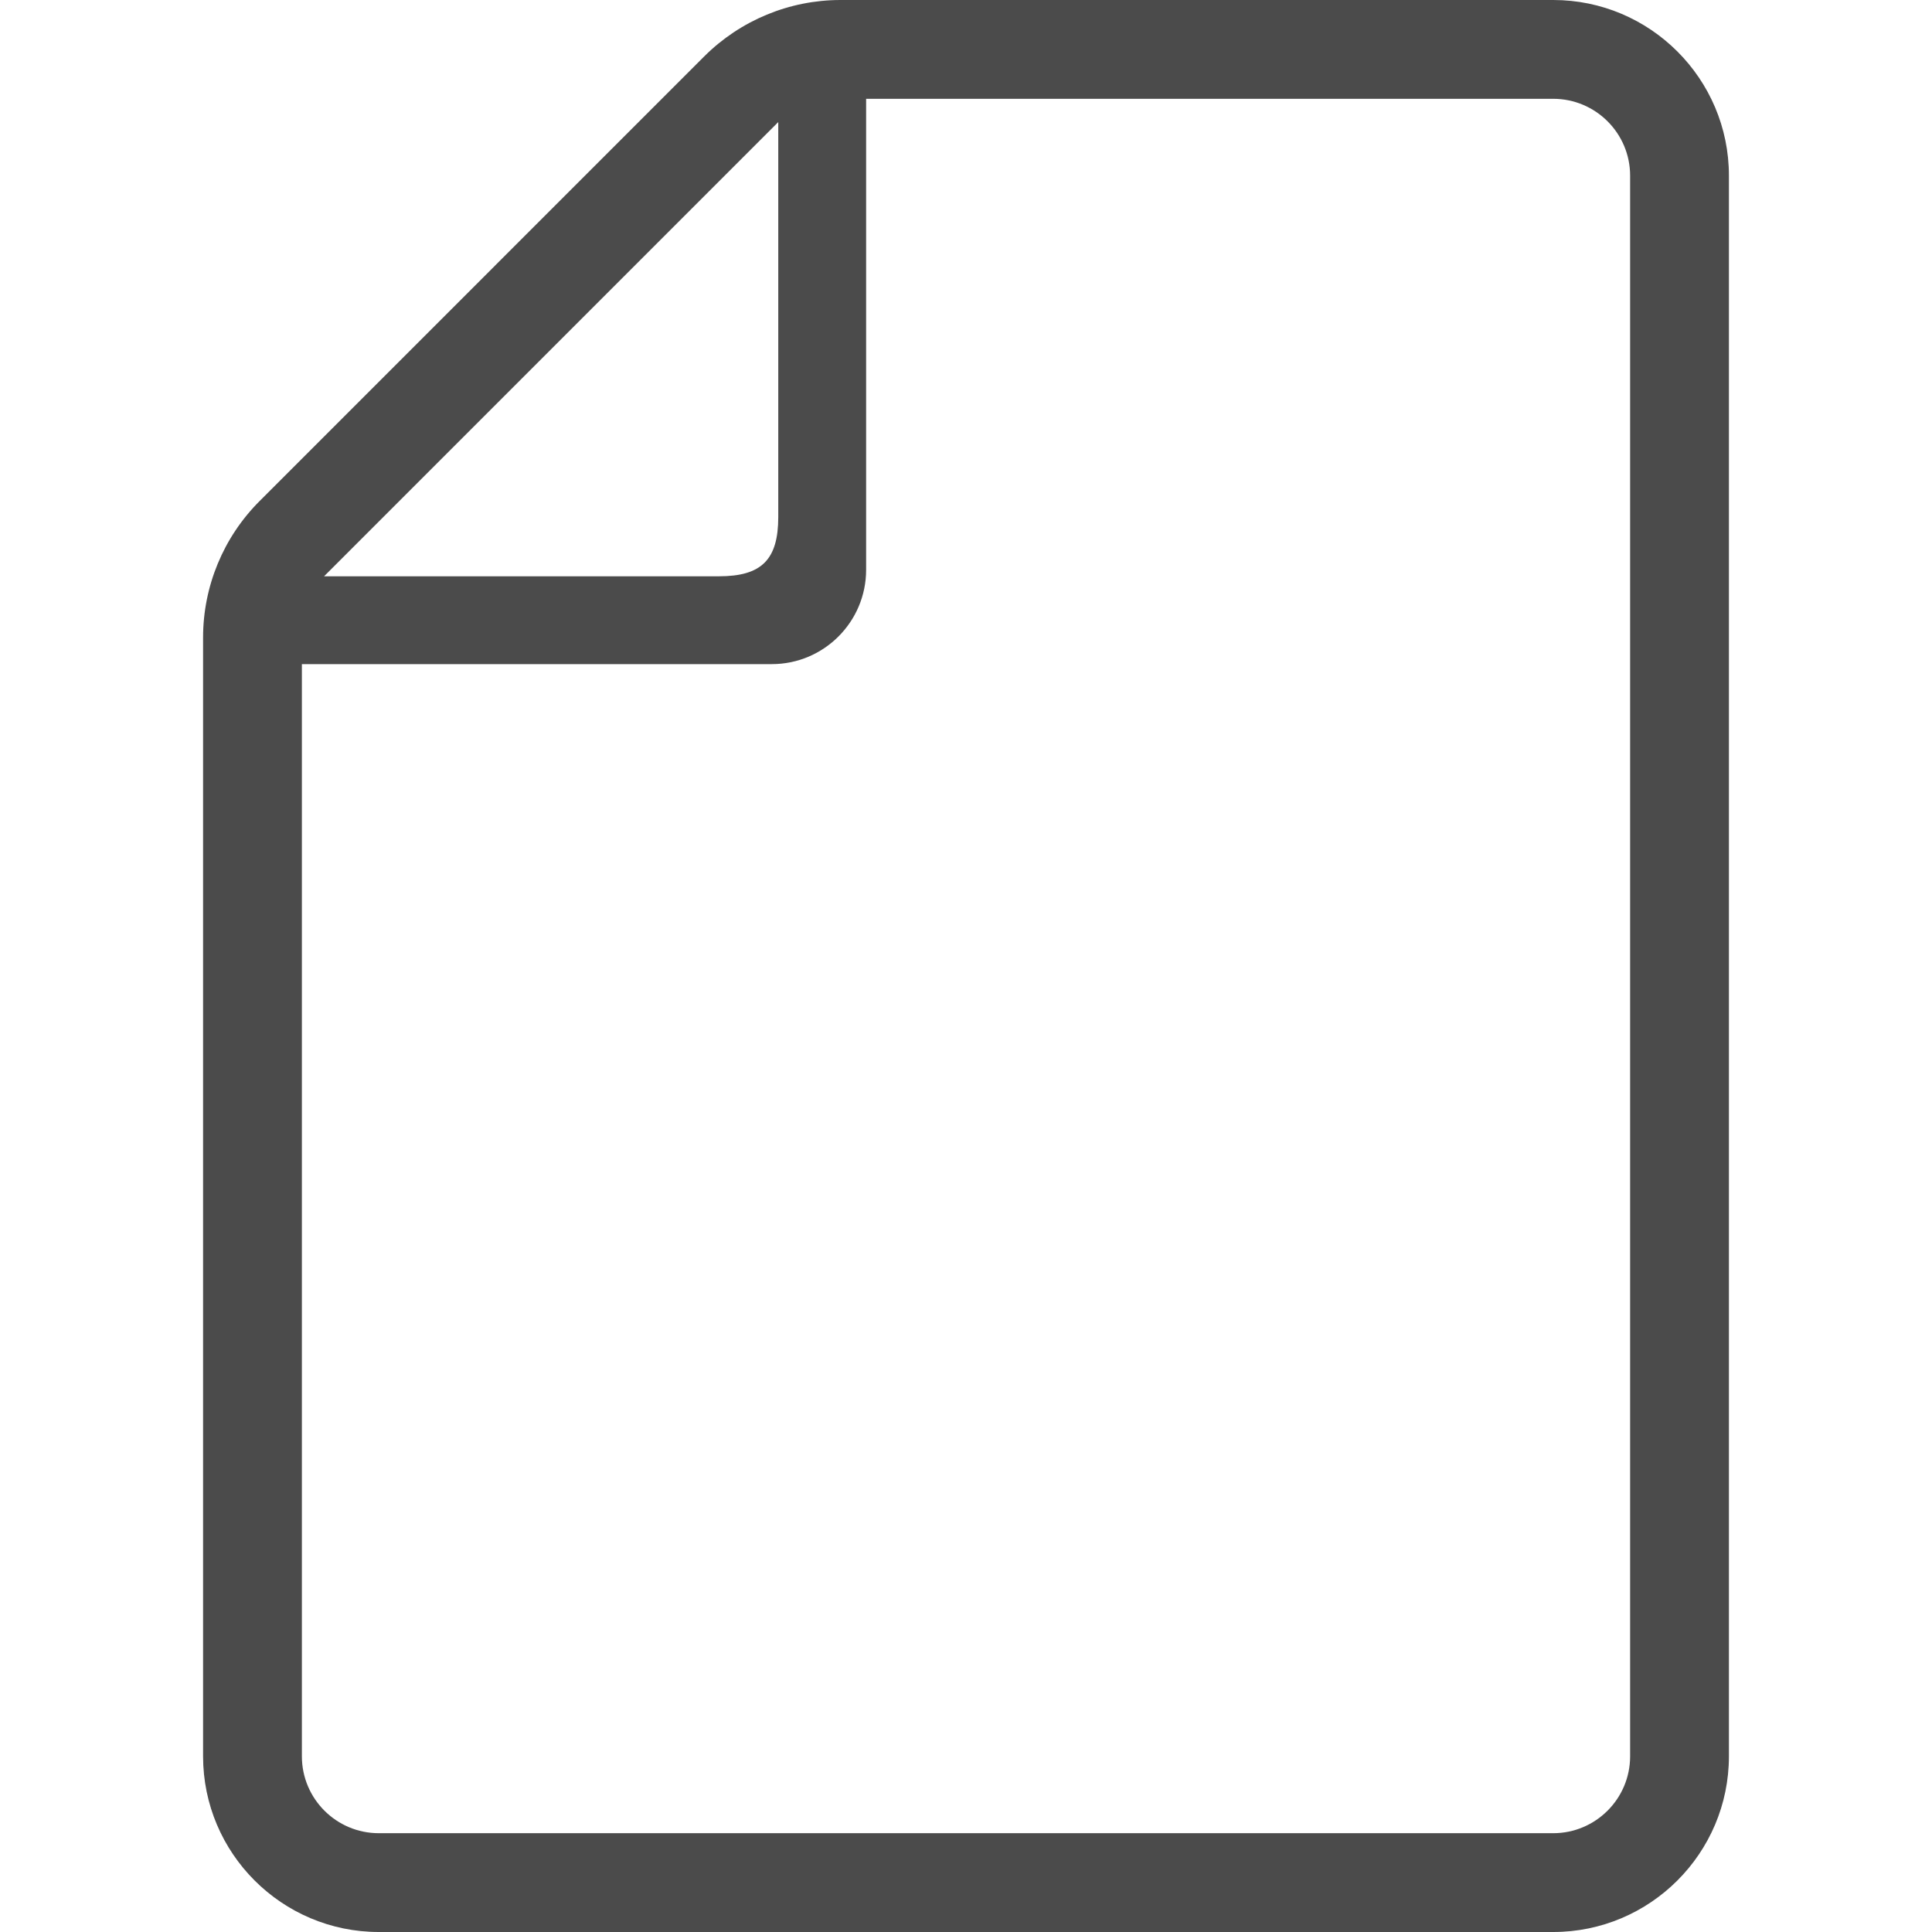
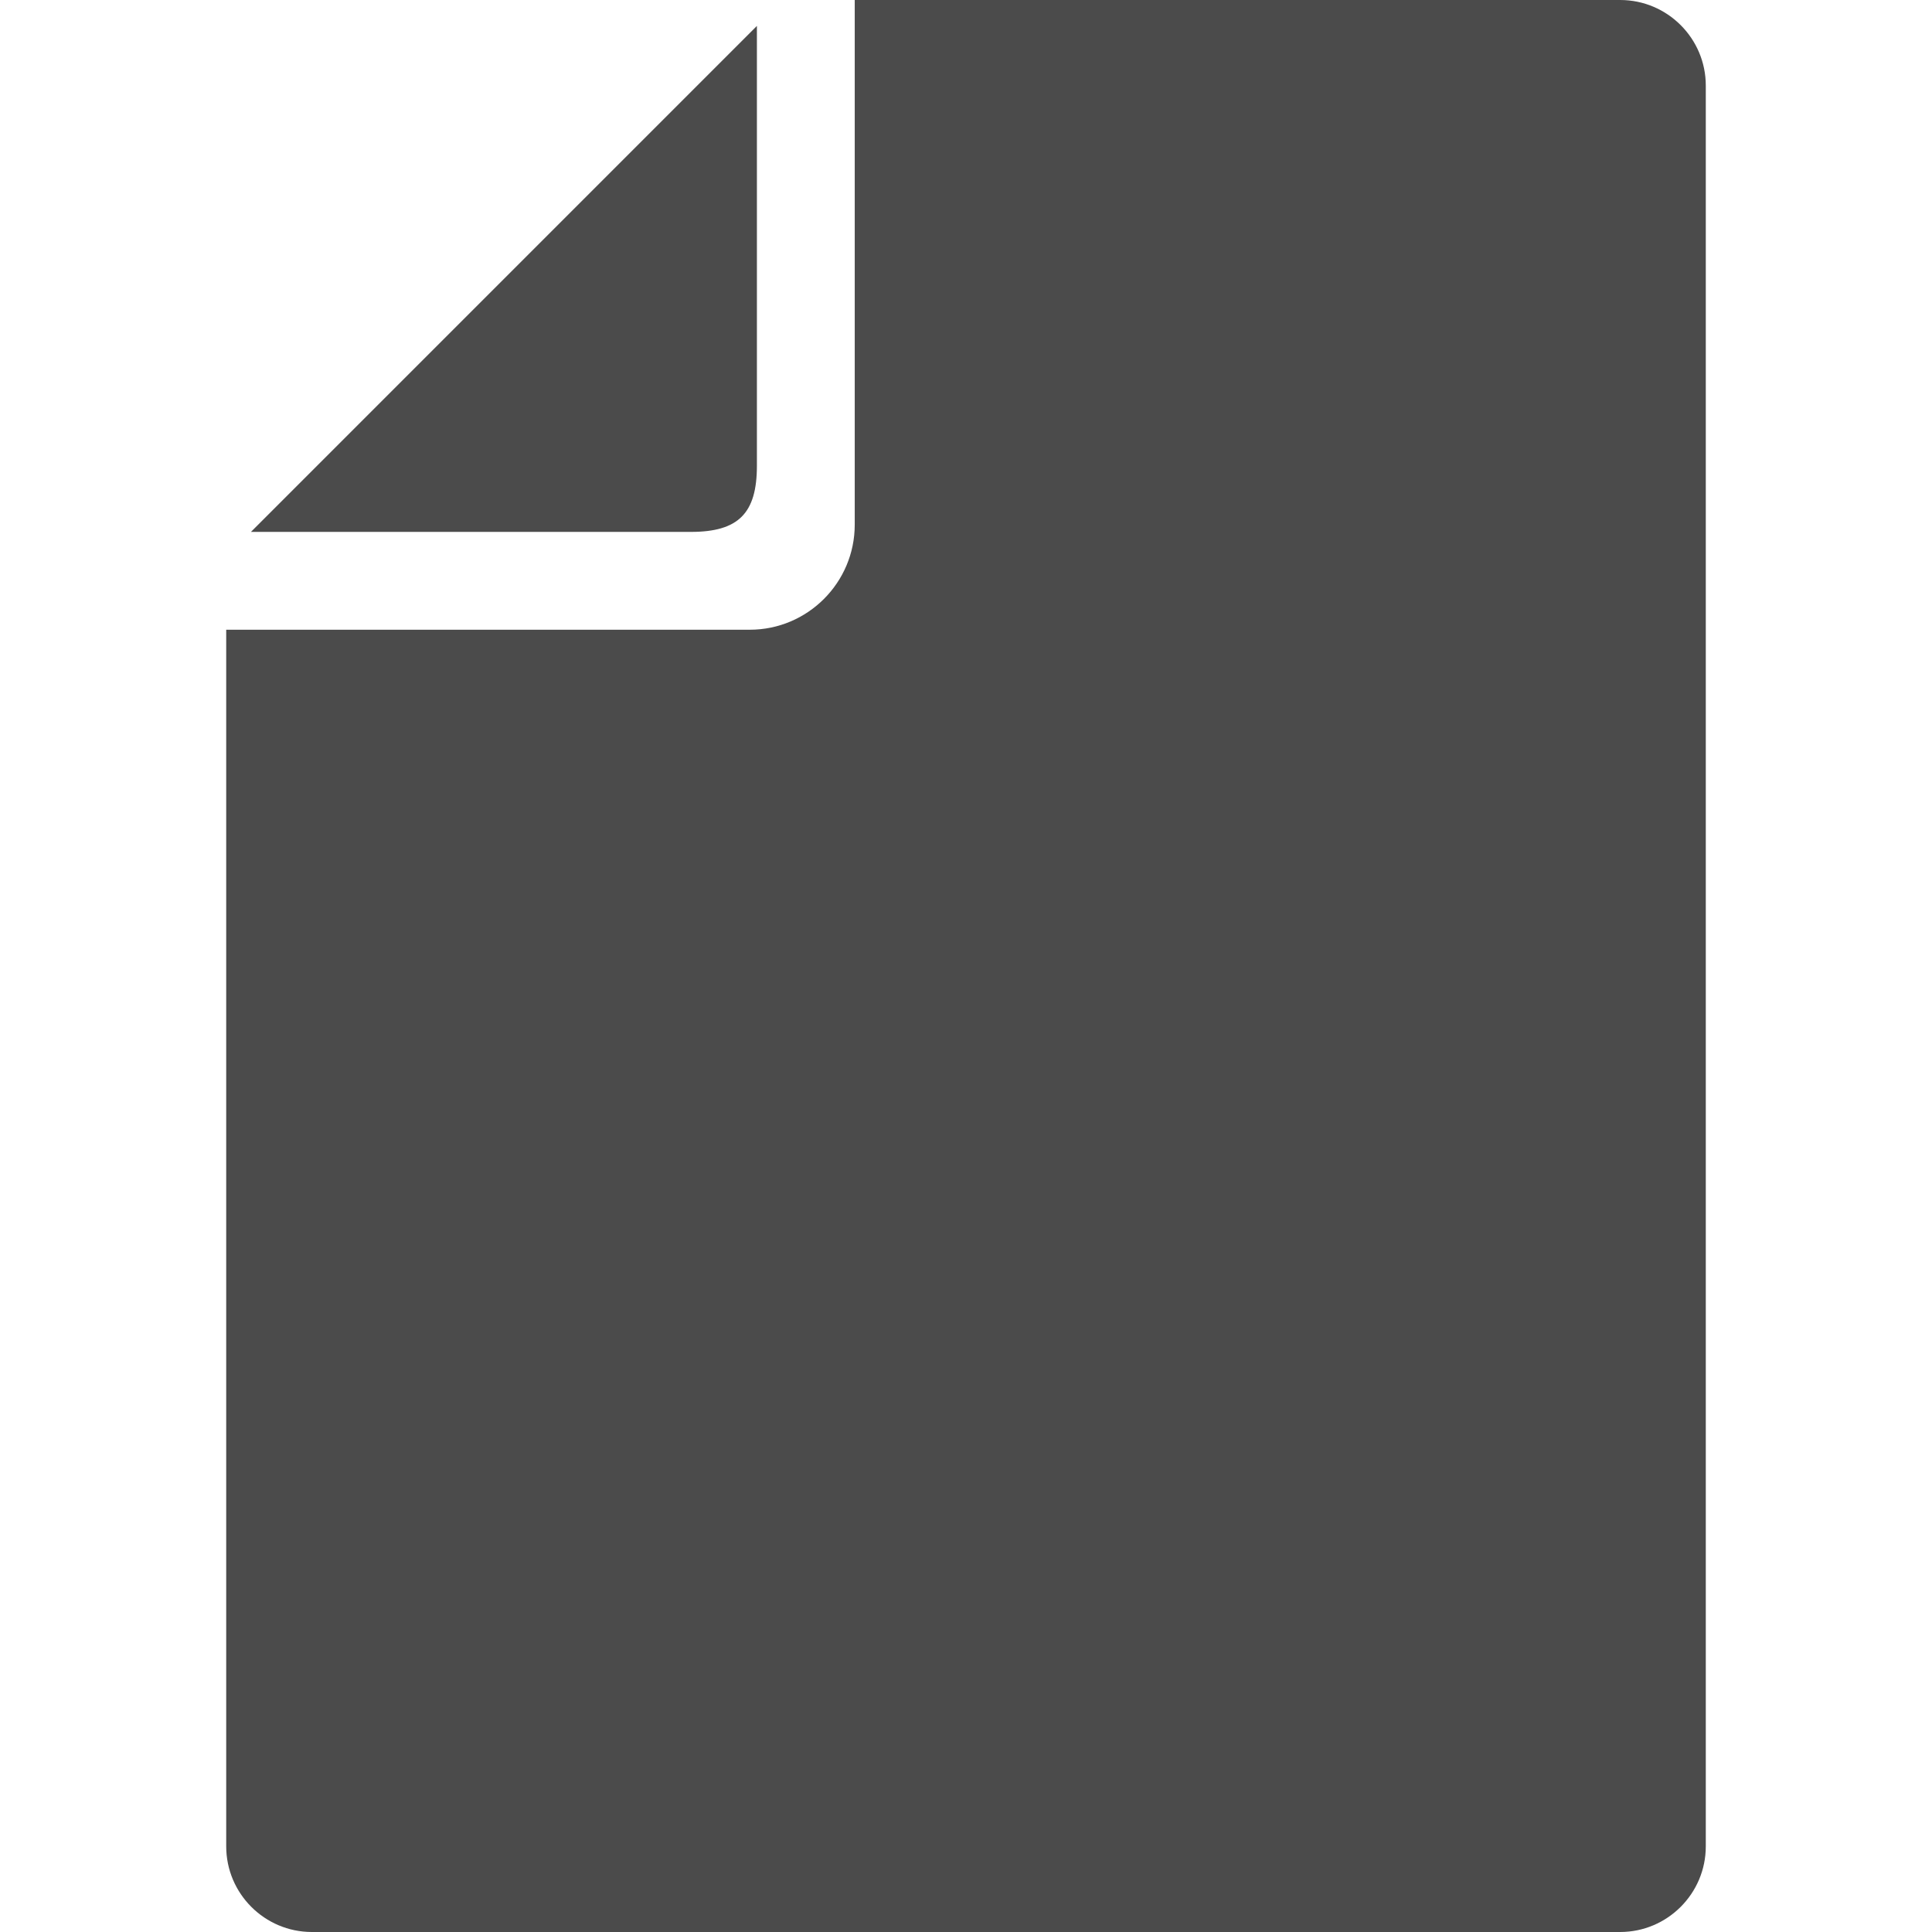
<svg xmlns="http://www.w3.org/2000/svg" version="1.1" id="_x32_" x="0px" y="0px" viewBox="0 0 512 512" style="width: 16px; height: 16px; opacity: 1;" xml:space="preserve">
  <style type="text/css">
	.st0{fill:#4B4B4B;}
</style>
  <g>
-     <path class="st0" d="M411.626,0H222.754c-13.552,0-26.56,5.39-36.148,14.969L68.794,132.788   c-9.594,9.587-14.976,22.596-14.976,36.156v296.5c0,25.67,20.892,46.556,46.564,46.556h311.243   c25.664,0,46.556-20.886,46.556-46.556V46.542C458.182,20.878,437.289,0,411.626,0z M206.248,32.349v104.652   c0,11.313-4.402,15.722-15.715,15.722H85.881L206.248,32.349z M431.998,465.444c0,11.237-9.142,20.372-20.372,20.372H100.382   c-11.245,0-20.38-9.135-20.38-20.372V175.998h124.55c13.77,0,24.978-11.207,24.978-24.985V26.184h182.096   c11.23,0,20.372,9.127,20.372,20.358V465.444z" style="fill: rgb(75, 75, 75);" />
+     <path class="st0" d="M200.587,123.45V6.865L66.503,140.958H183.08C195.681,140.958,200.587,136.051,200.587,123.45z" style="fill: rgb(75, 75, 75);" />
+     <path class="st0" d="M429.352,0H226.513v139.052c0,15.343-12.48,27.832-27.814,27.832H59.948V489.3c0,12.514,10.186,22.7,22.7,22.7   h346.704c12.513,0,22.7-10.185,22.7-22.7V22.683C452.052,10.176,441.865,0,429.352,0z" style="fill: rgb(75, 75, 75);" />
  </g>
</svg>
